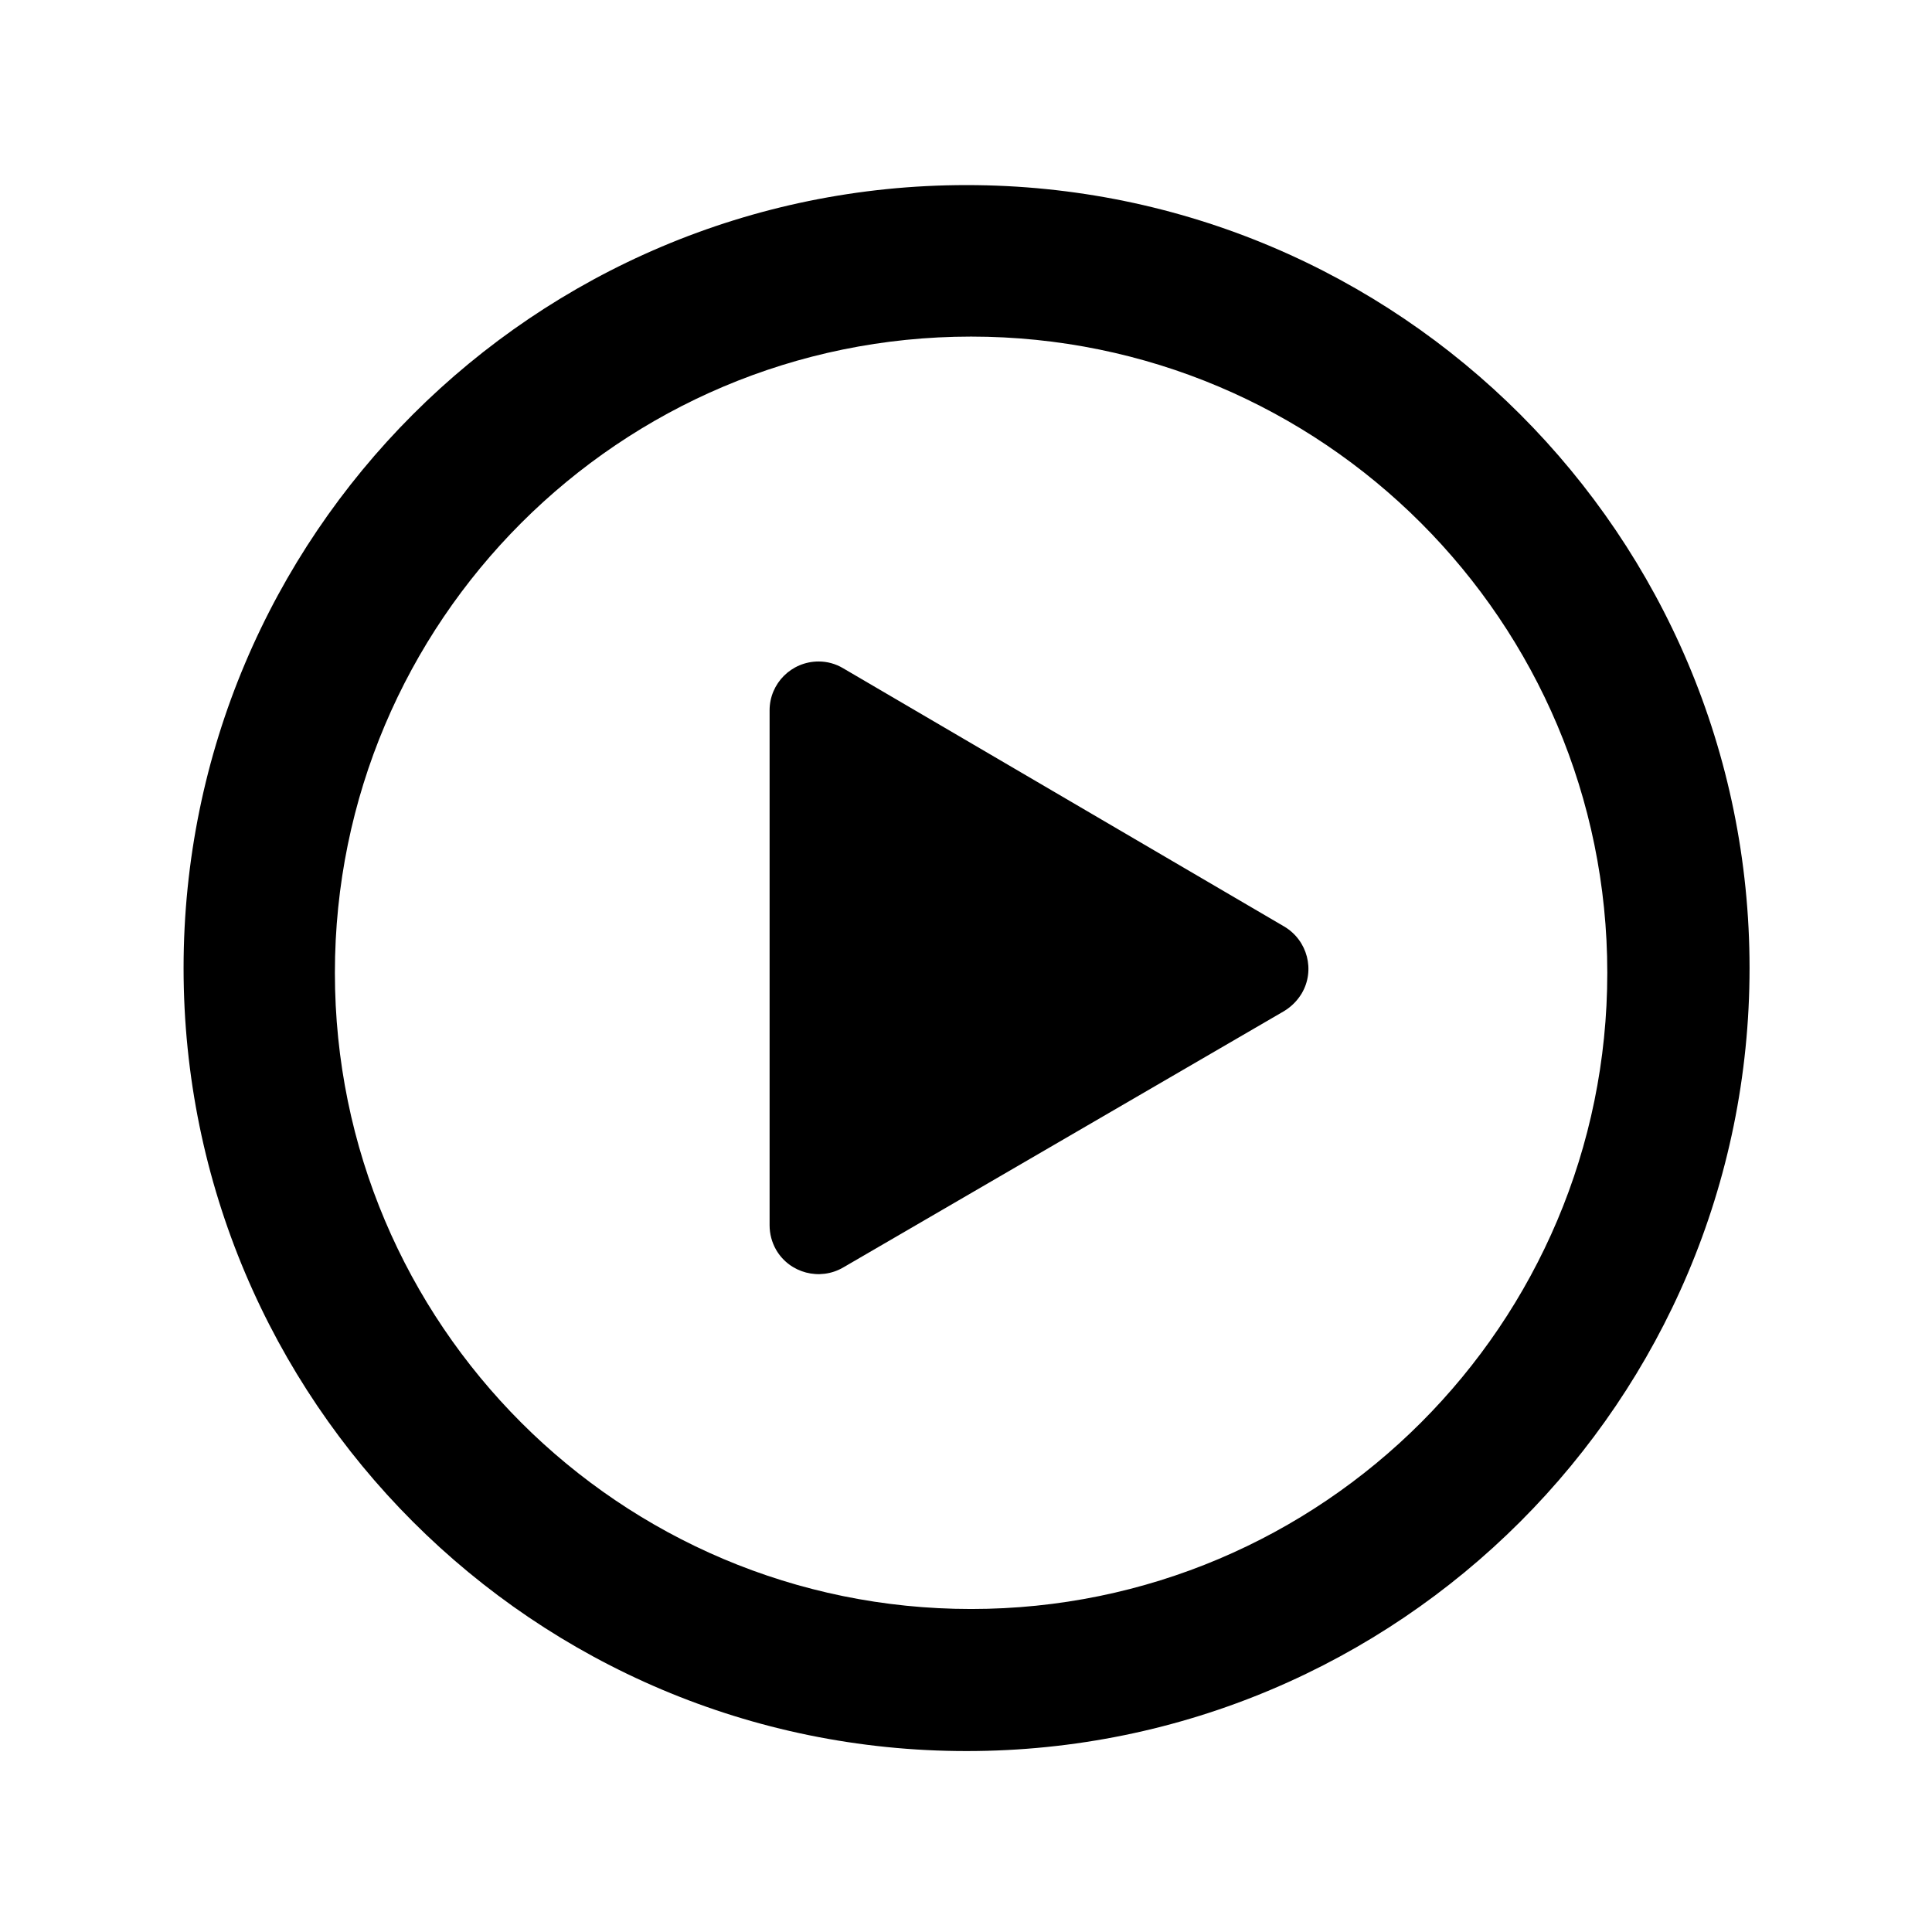
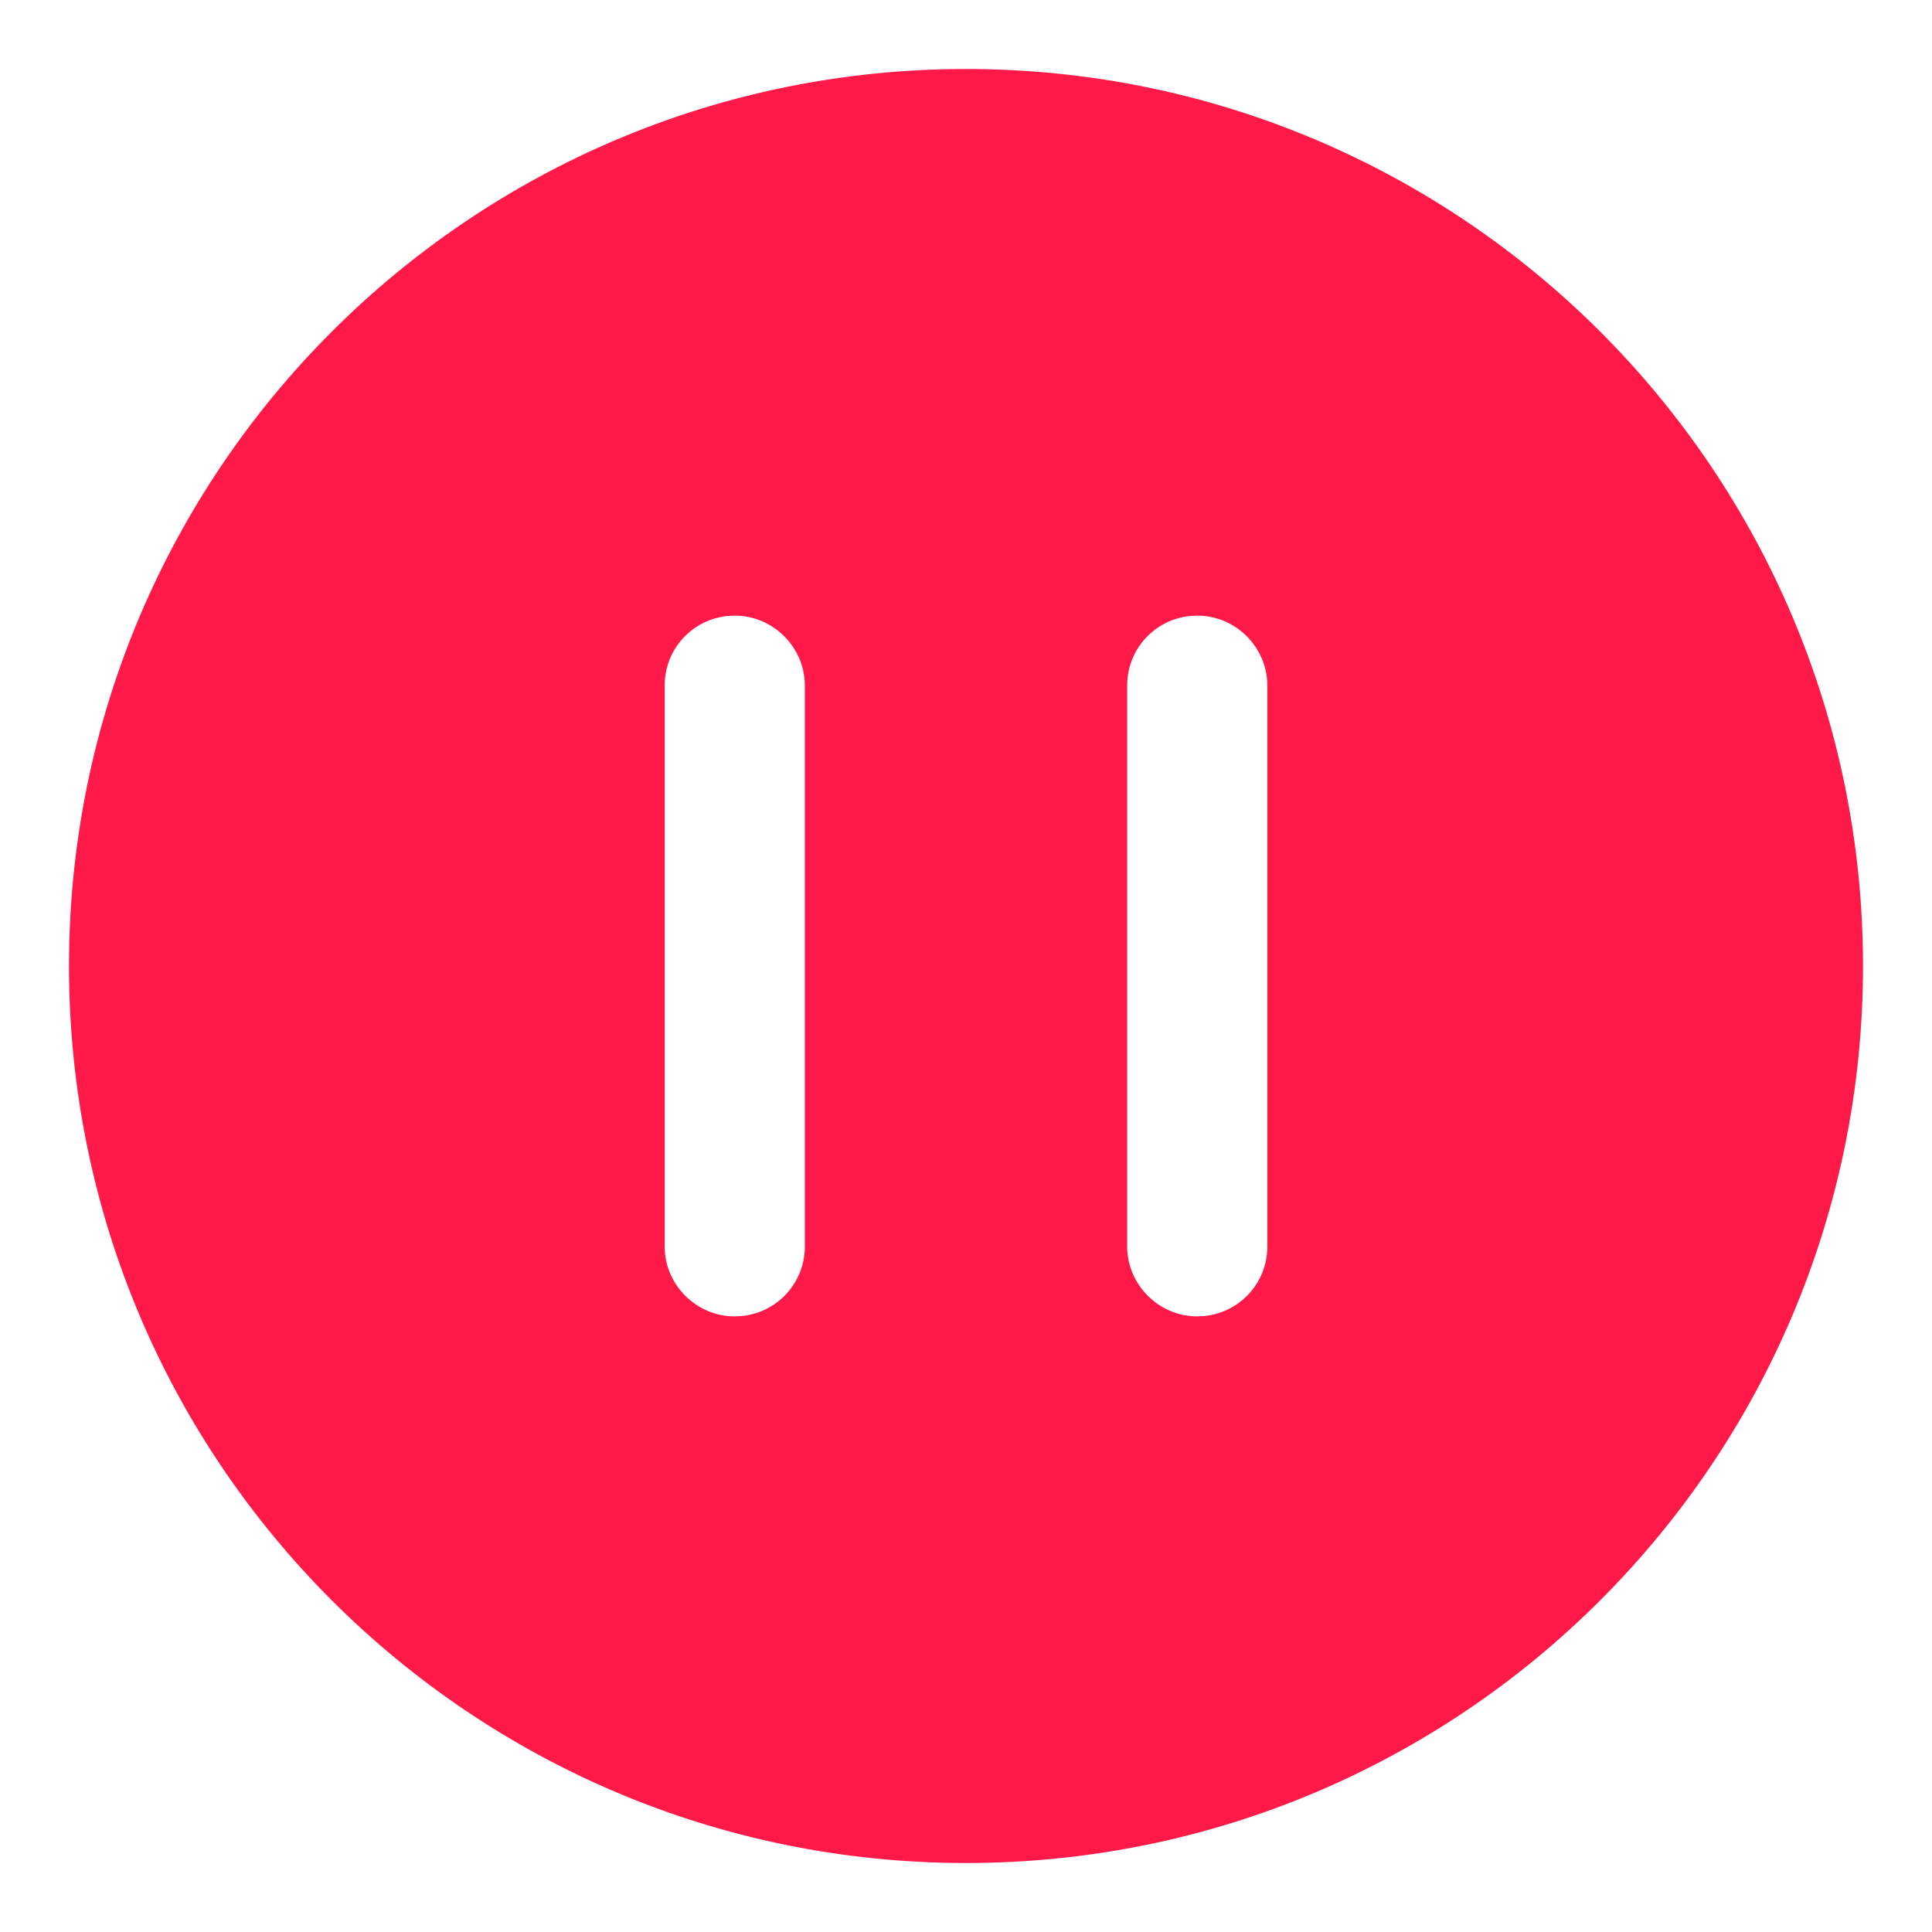
- <svg xmlns="http://www.w3.org/2000/svg" t="1733398613847" class="icon" viewBox="0 0 1024 1024" version="1.1" p-id="5287" width="200" height="200">
-   <path d="M512.3 928.1c-229.2 0-415-185.8-415-415s185.8-415 415-415 415 185.8 415 415-185.8 415-415 415z m2.4-75.3c186.2 0 337.2-151 337.2-337.2s-151-337.2-337.2-337.2-337.2 151-337.2 337.2 151 337.2 337.2 337.2z m-67.8-498.6l233.8 136.9c12.3 7.3 16.5 23.2 9.2 35.5-2.3 3.8-5.5 7-9.3 9.3L446.9 671.8c-12.4 7.2-28.3 3-35.5-9.3-2.3-4-3.5-8.5-3.5-13.1V376.5c0-14.3 11.6-25.9 26-25.9 4.5 0 9 1.2 13 3.6z" p-id="5288" />
+ <svg xmlns="http://www.w3.org/2000/svg" width="28px" height="28px" viewBox="0 0 28 28" version="1.1">
+   <g id="ic_play_all" stroke="none" stroke-width="1" fill="none" fill-rule="evenodd">
+     <path d="M14,1 C21.18,1 27,6.82 27,14 C27,21.18 21.18,27 14,27 C6.82,27 1,21.18 1,14 C1,6.82 6.82,1 14,1 Z M10.648,8.922 L10.537,8.928 C10.026,8.983 9.633,9.412 9.633,9.933 L9.633,18.067 C9.633,18.615 10.088,19.078 10.648,19.078 L10.76,19.072 C11.271,19.017 11.664,18.588 11.664,18.067 L11.664,9.933 C11.664,9.385 11.209,8.922 10.648,8.922 Z M17.352,8.922 L17.24,8.928 C16.729,8.983 16.336,9.412 16.336,9.933 L16.336,18.067 C16.336,18.615 16.791,19.078 17.352,19.078 L17.463,19.072 C17.974,19.017 18.367,18.588 18.367,18.067 L18.367,9.933 C18.367,9.385 17.912,8.922 17.352,8.922 Z" id="形状结合" fill="#FF1949" />
+   </g>
</svg>
